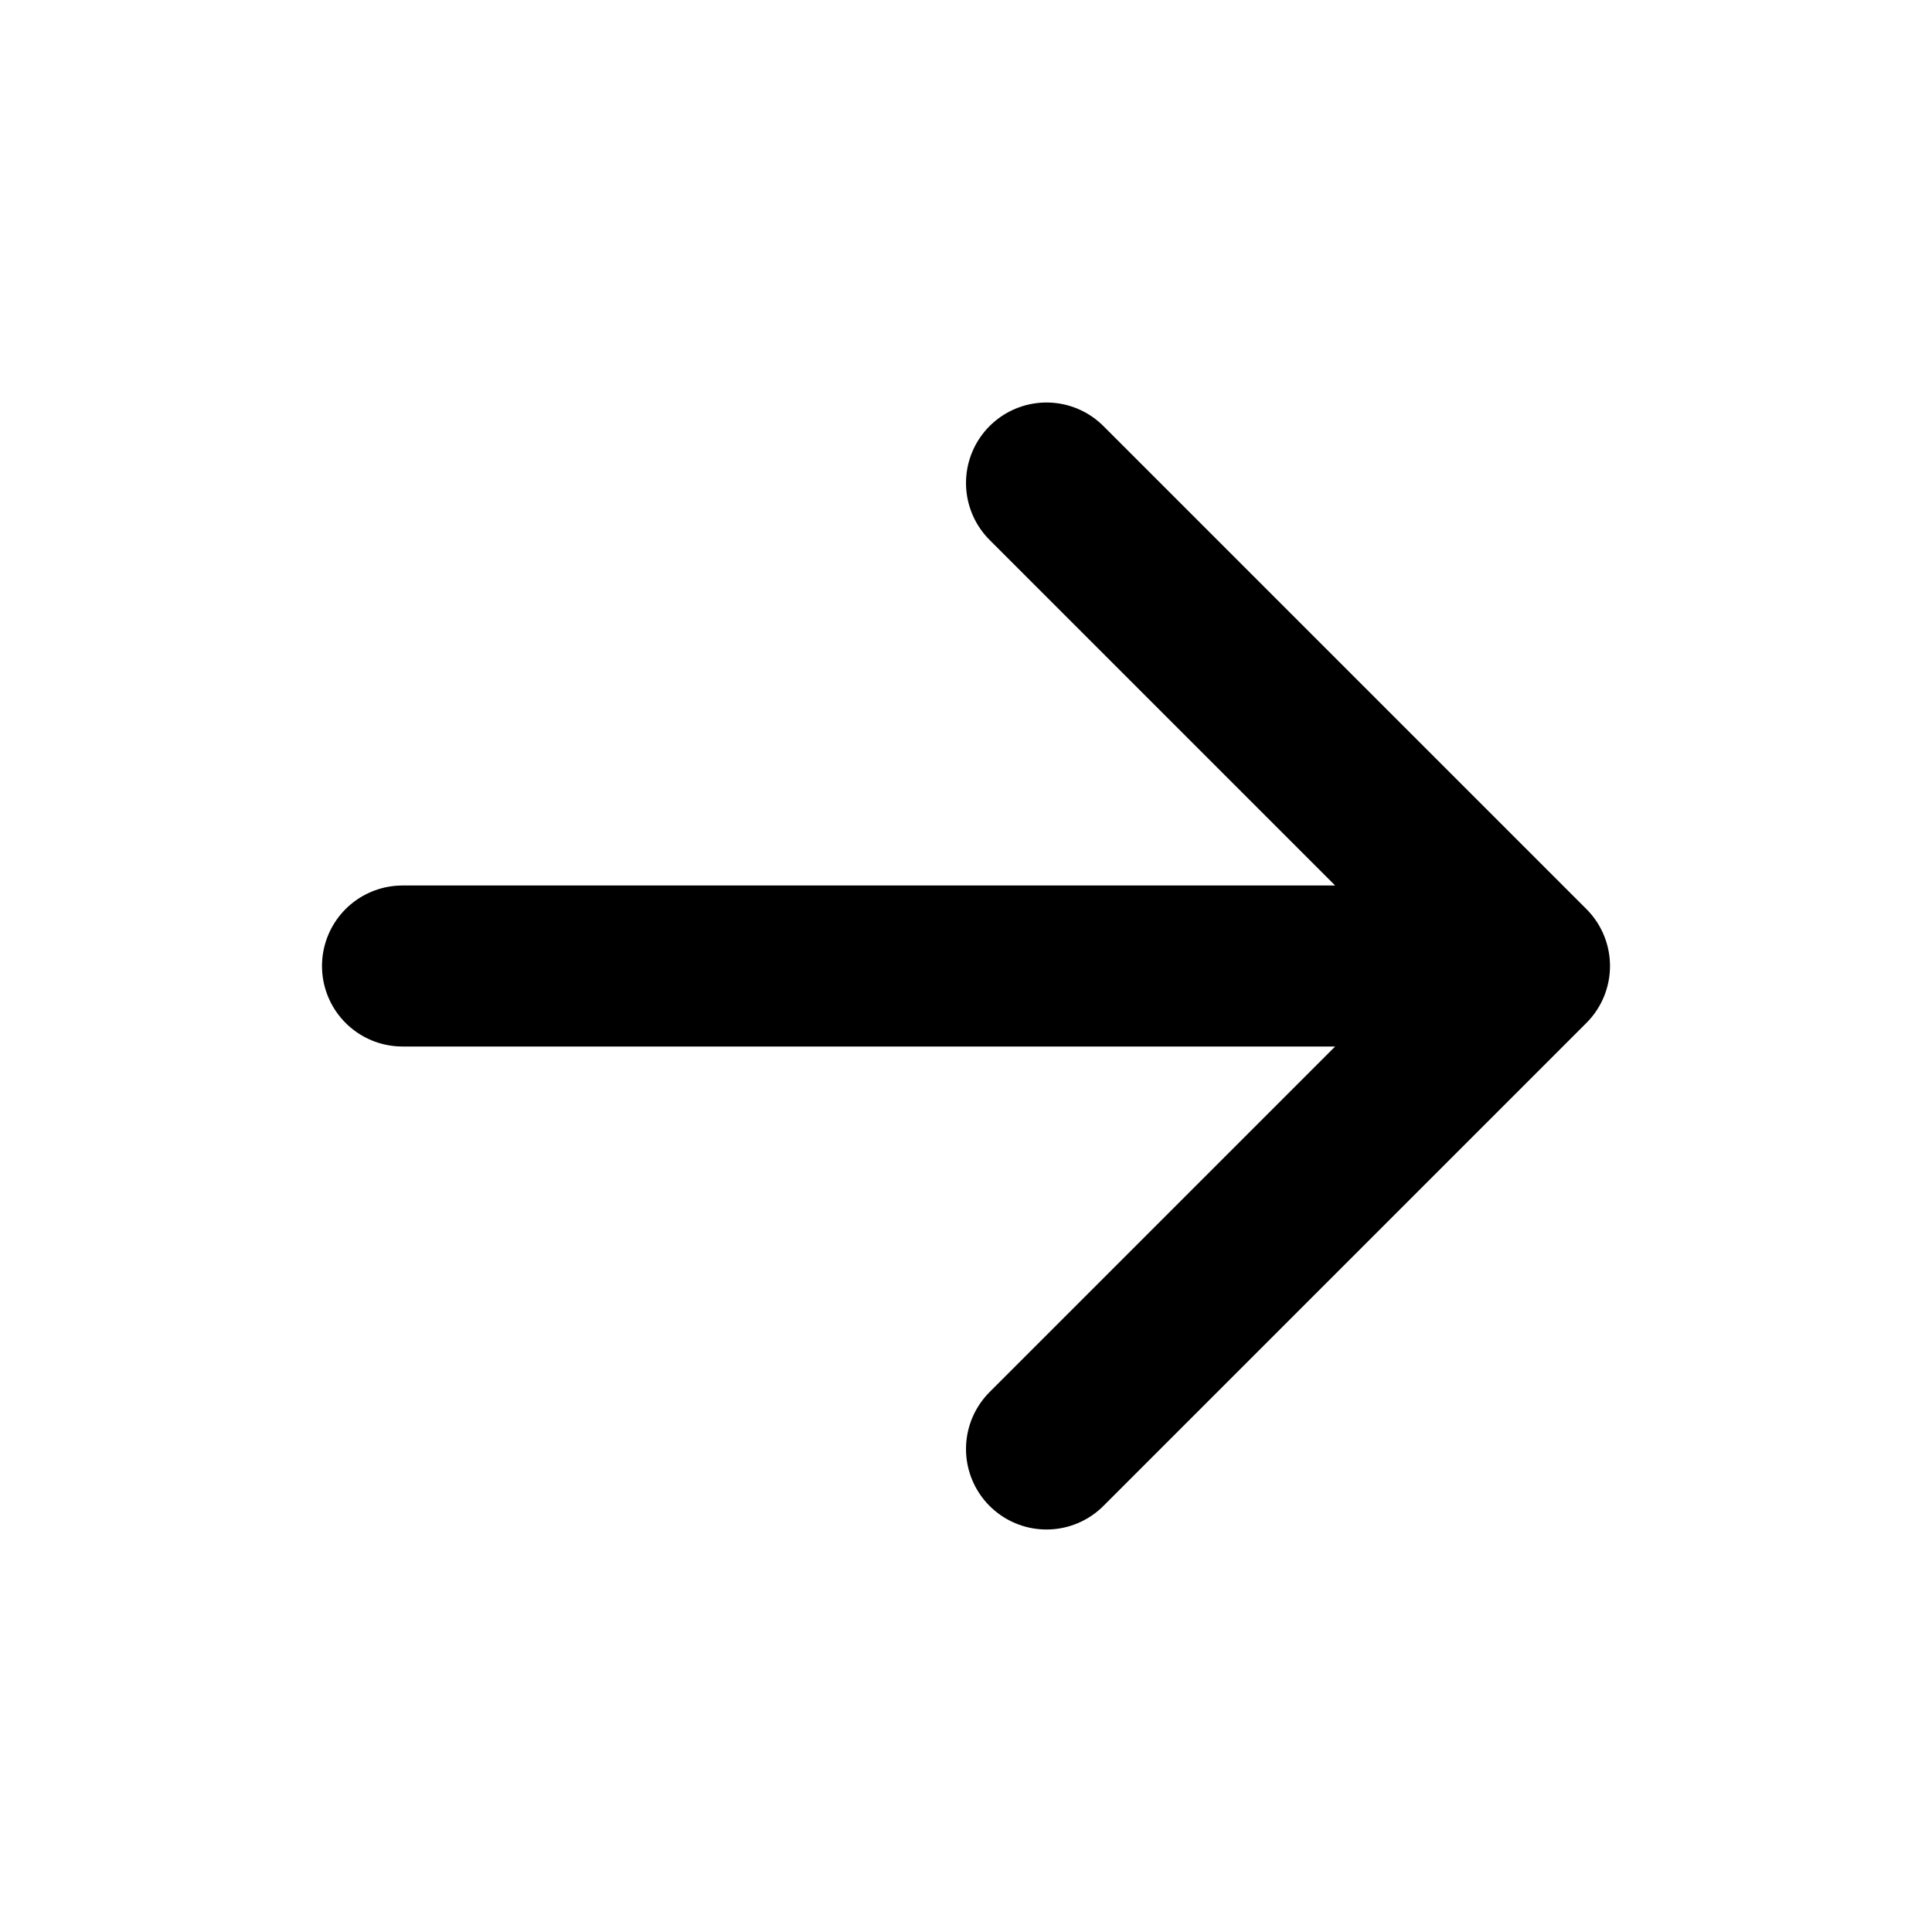
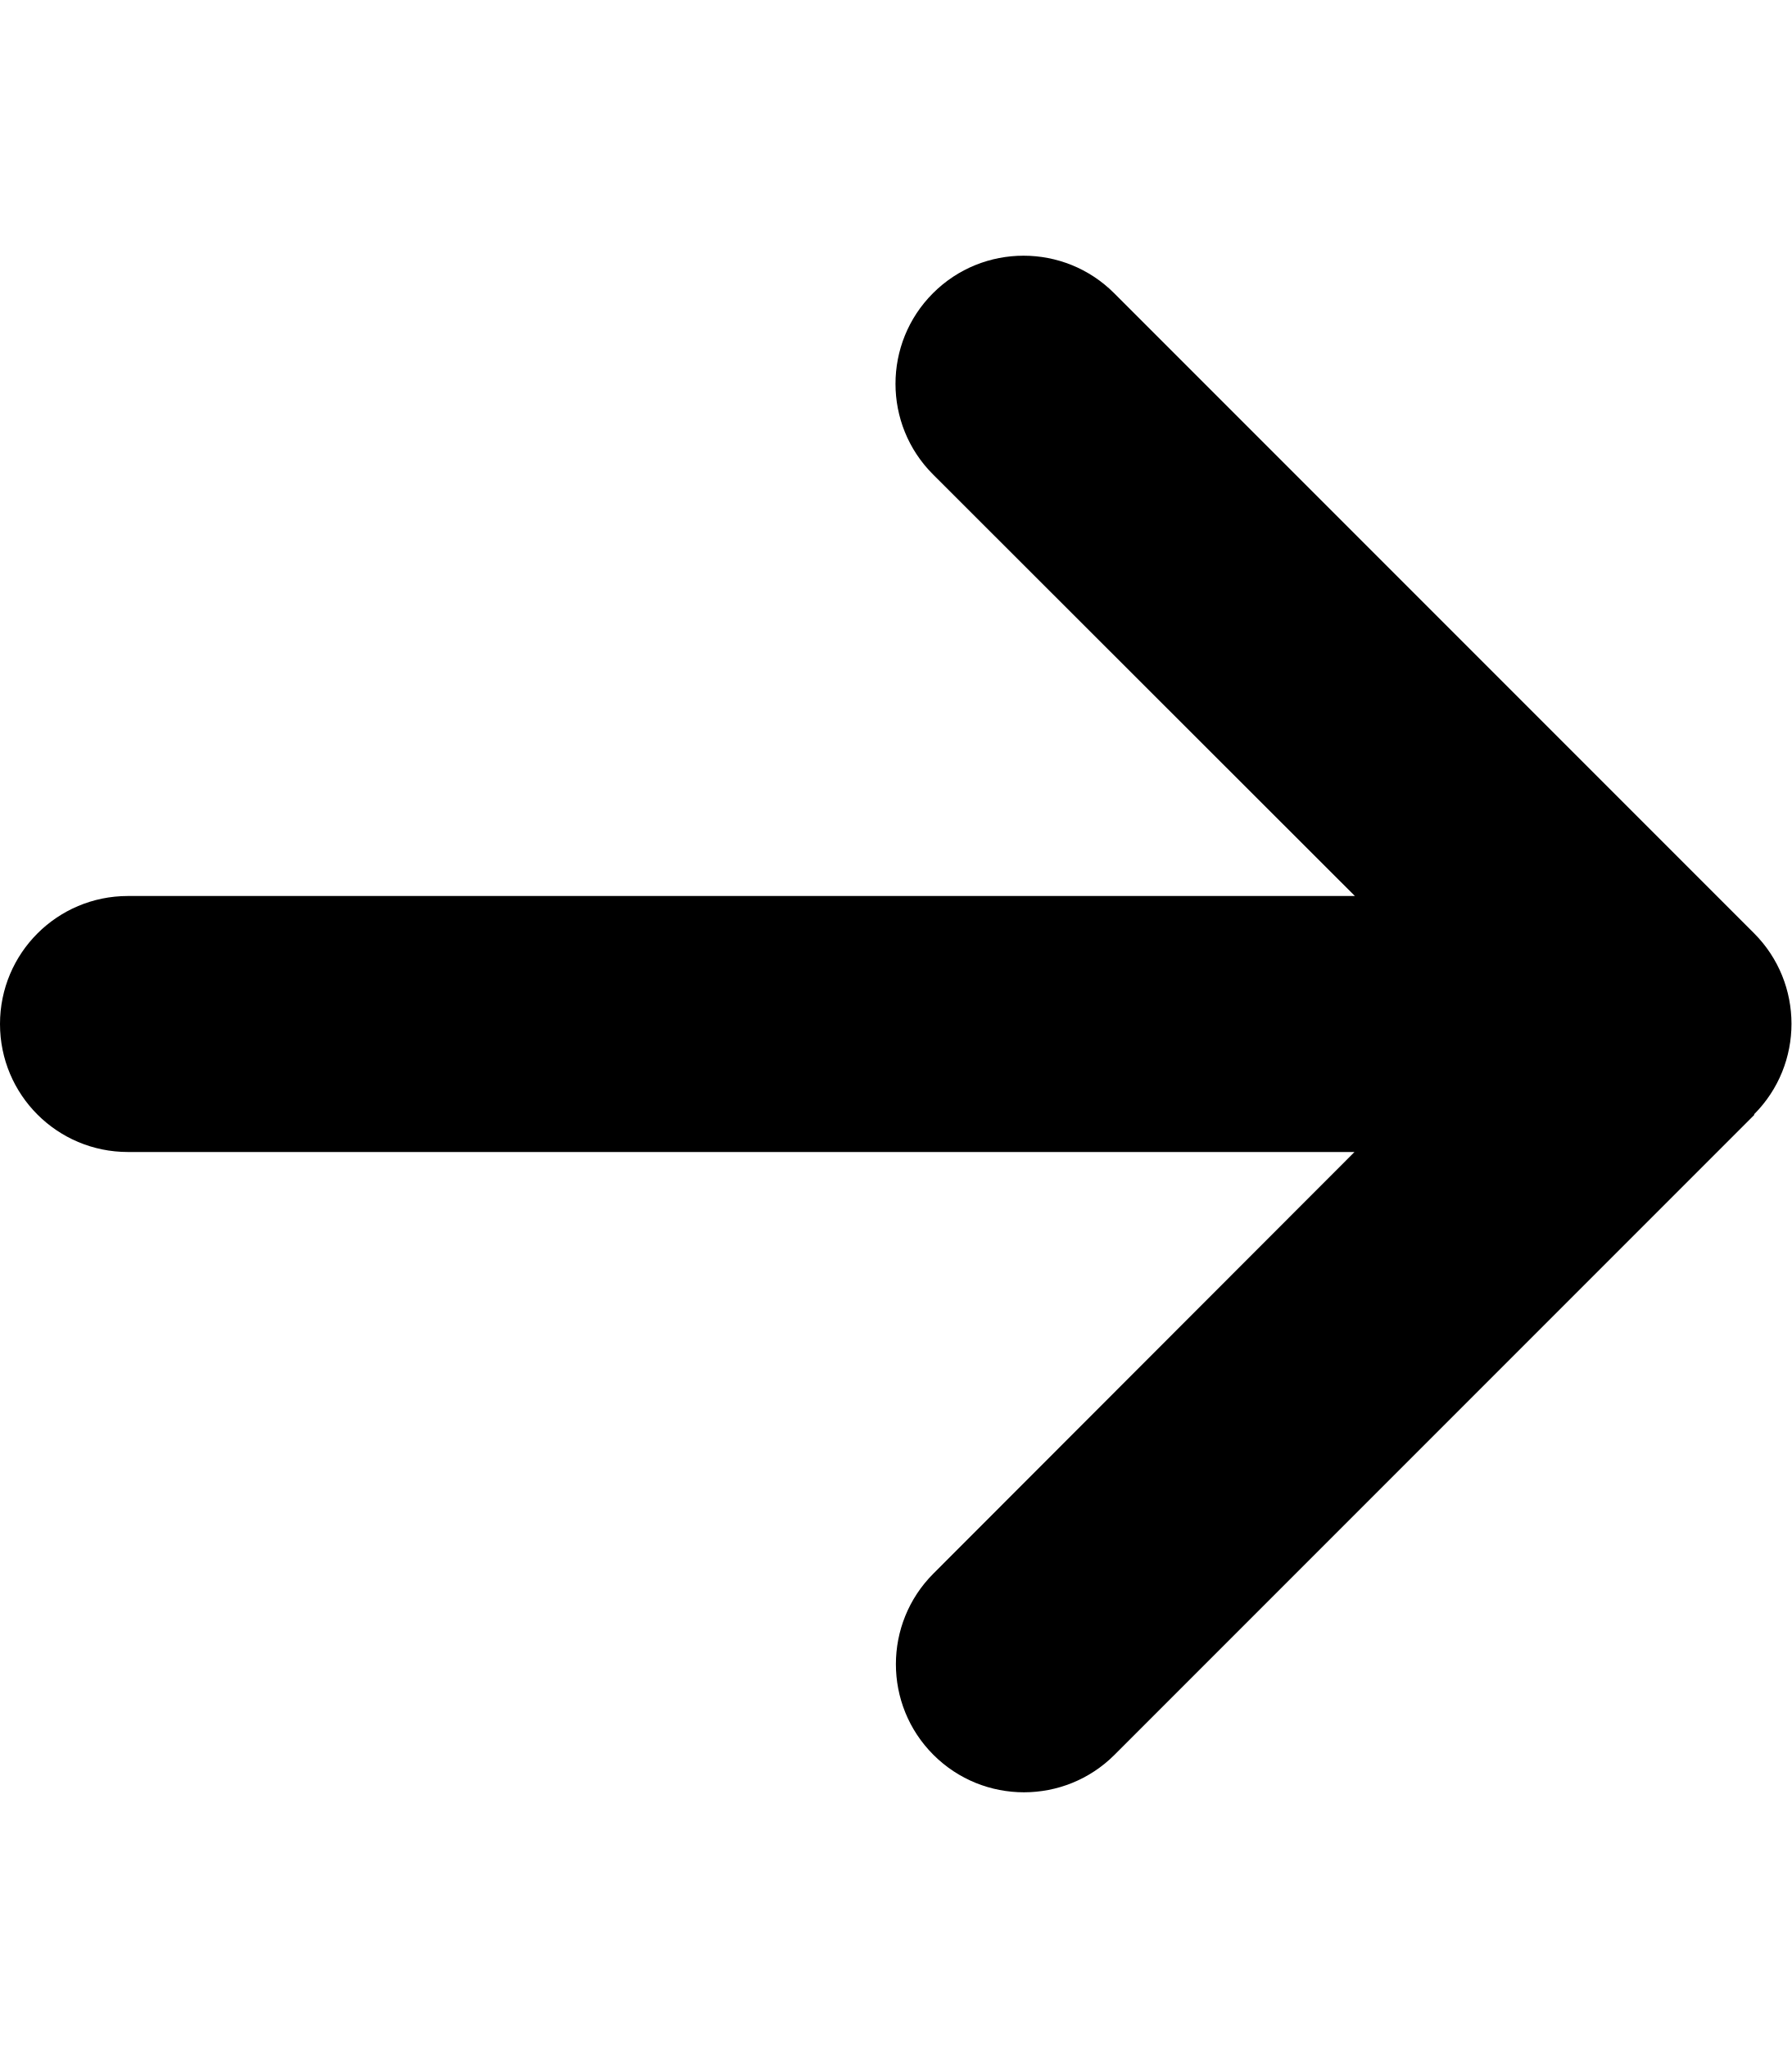
- <svg xmlns="http://www.w3.org/2000/svg" viewBox="0 0 24 24" fill="none" stroke="currentColor" stroke-width="2" stroke-linecap="round" stroke-linejoin="round">
-   <path d="M5 12h14M13 6l6 6-6 6" />
+ <svg xmlns="http://www.w3.org/2000/svg" viewBox="0 0 448 512">
+   <path fill="currentColor" d="M438.6 278.6c12.5-12.5 12.5-32.8 0-45.3l-160-160c-12.5-12.5-32.8-12.5-45.3 0s-12.5 32.8 0 45.3L338.8 224 32 224c-17.7 0-32 14.3-32 32s14.3 32 32 32l306.7 0L233.4 393.4c-12.5 12.5-12.5 32.8 0 45.3s32.8 12.5 45.3 0l160-160z" />
</svg>
